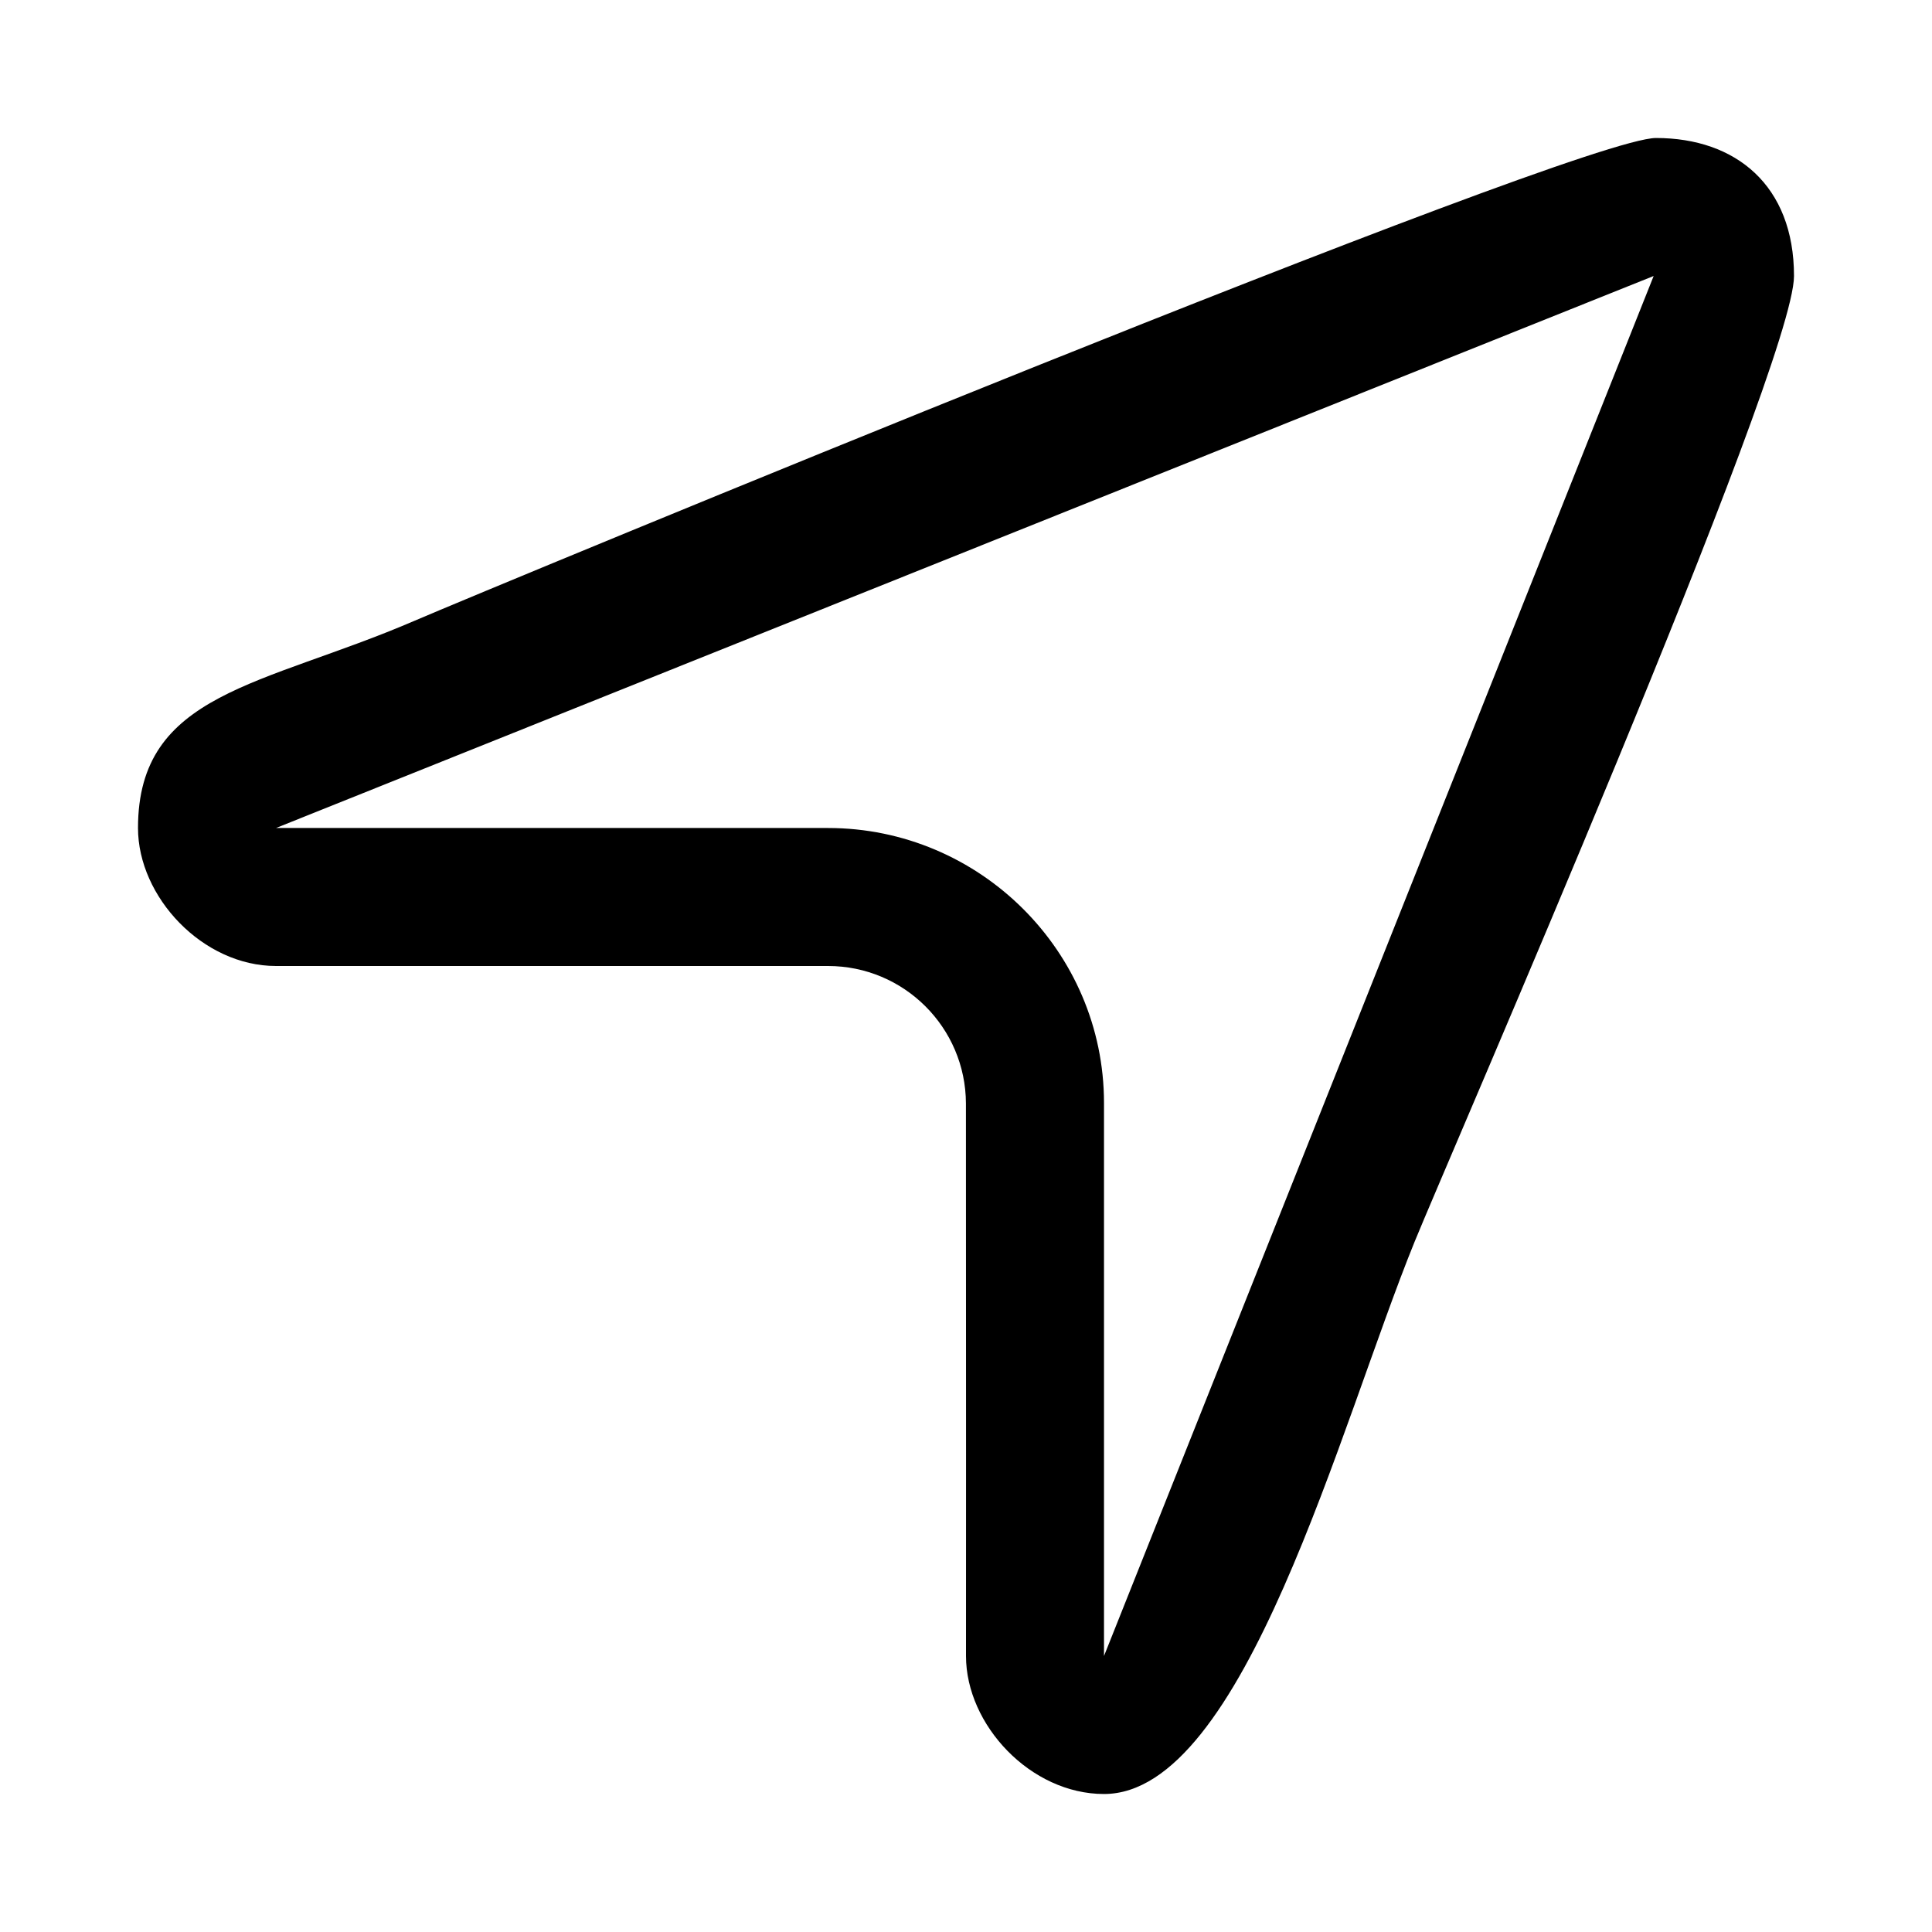
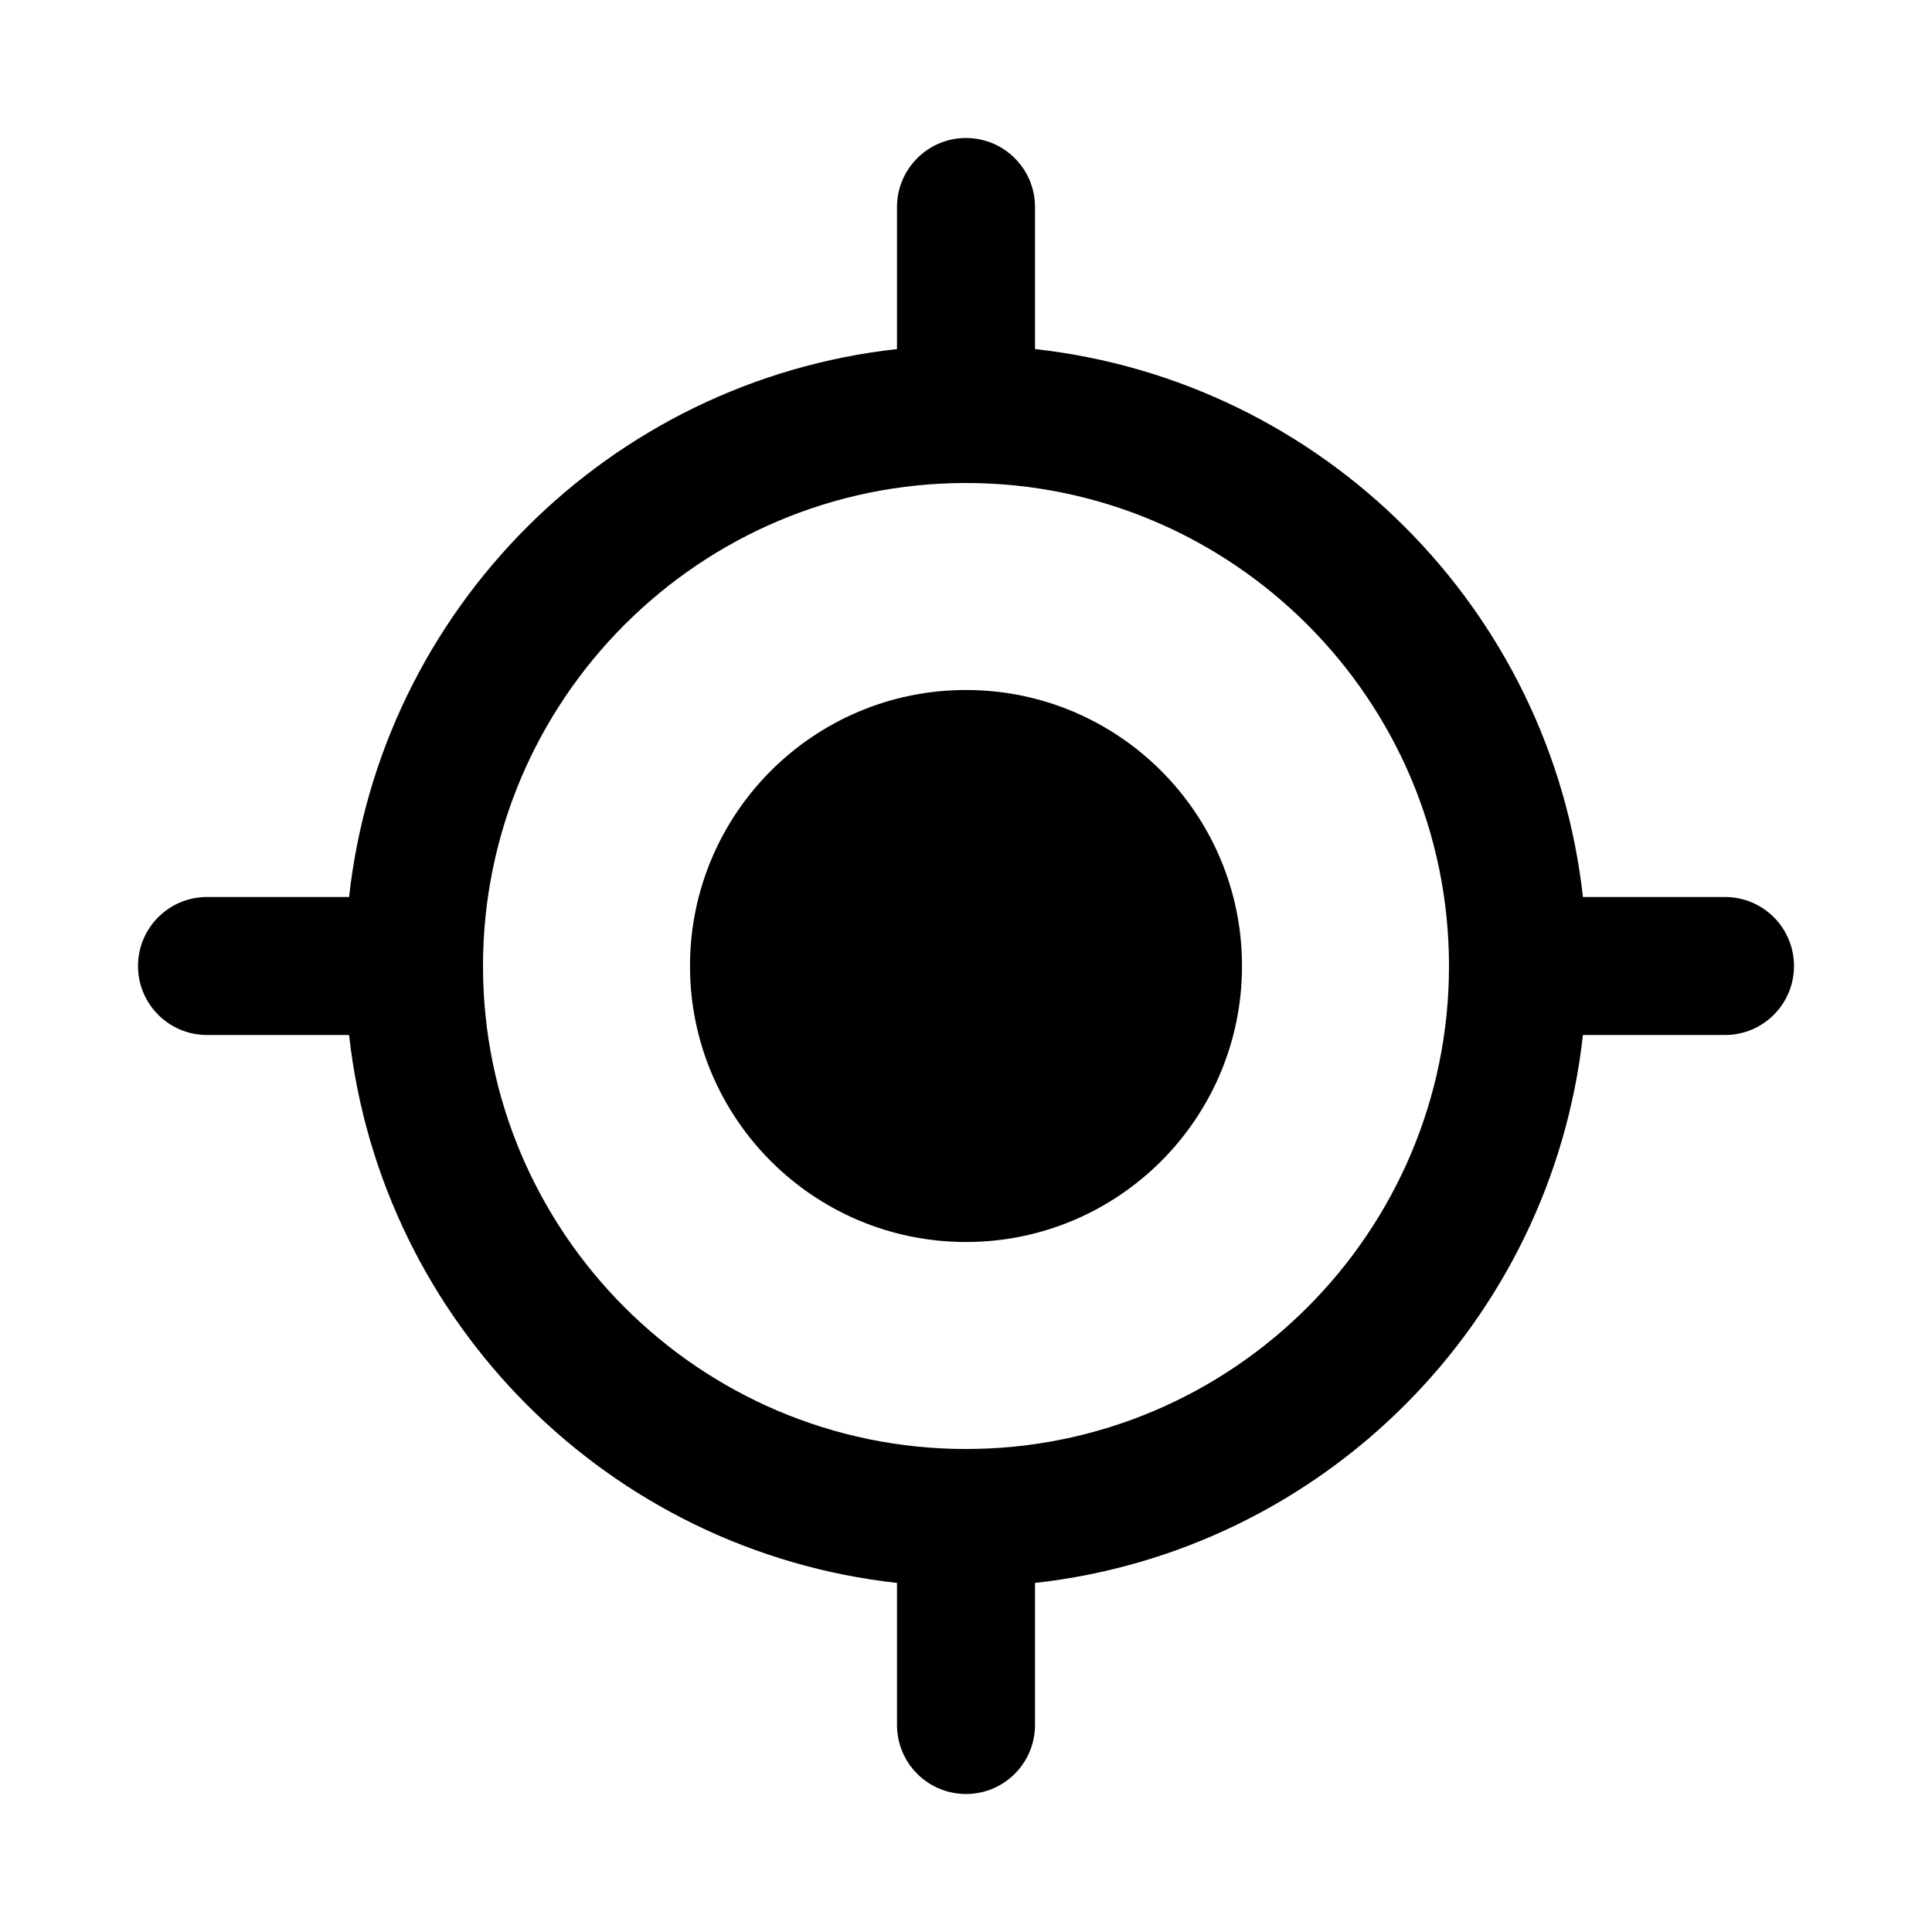
<svg xmlns="http://www.w3.org/2000/svg" width="28px" height="28px" viewBox="0 0 28 28" version="1.1">
  <defs />
  <g id="Android" stroke="none" stroke-width="1" fill="none" fill-rule="evenodd">
    <g id="location-services" fill="#000000">
-       <path d="M24,2 C22.844,2 7.115,8.52 6,9 C3.806,9.944 2,10.031 2,12 C2,13 2.938,14 4,14 C4.003,13.999 4.893,14 6.078,14 L12,14 C13.102,14 13.995,14.892 13.999,15.992 C14,18.907 14.002,23.993 14,24 C14,25 14.937,26 16,26 C18.031,26 19.417,20.666 20.5,18 C20.993,16.788 26,5.313 26,4 C26,2.687 25.156,2 24,2 L24,2 Z M23.966,4 L16,24 L16,15.985 C16,13.788 14.197,12 12,12 L4,12 L23.966,4 Z" id="Page-1" />
+       <path d="M18,14 C18,16.209 16.209,18 14,18 C11.791,18 10,16.209 10,14 C10,11.791 11.791,10 14,10 C16.209,10 18,11.791 18,14 M14,21 C10.14,21 7,17.859 7,14 C7,10.141 10.14,7 14,7 C17.86,7 21,10.141 21,14 C21,17.859 17.86,21 14,21 M25,13 L22.941,13 C22.48,8.829 19.171,5.521 15,5.059 L15,3 C15,2.448 14.552,2 14,2 C13.448,2 13,2.448 13,3 L13,5.059 C8.829,5.521 5.52,8.829 5.059,13 L3,13 C2.448,13 2,13.448 2,14 C2,14.552 2.448,15 3,15 L5.059,15 C5.521,19.171 8.829,22.479 13,22.941 L13,25 C13,25.553 13.448,26 14,26 C14.552,26 15,25.553 15,25 L15,22.941 C19.171,22.479 22.479,19.171 22.941,15 L25,15 C25.553,15 26,14.552 26,14 C26,13.448 25.553,13 25,13" id="Page-1" />
    </g>
  </g>
</svg>
